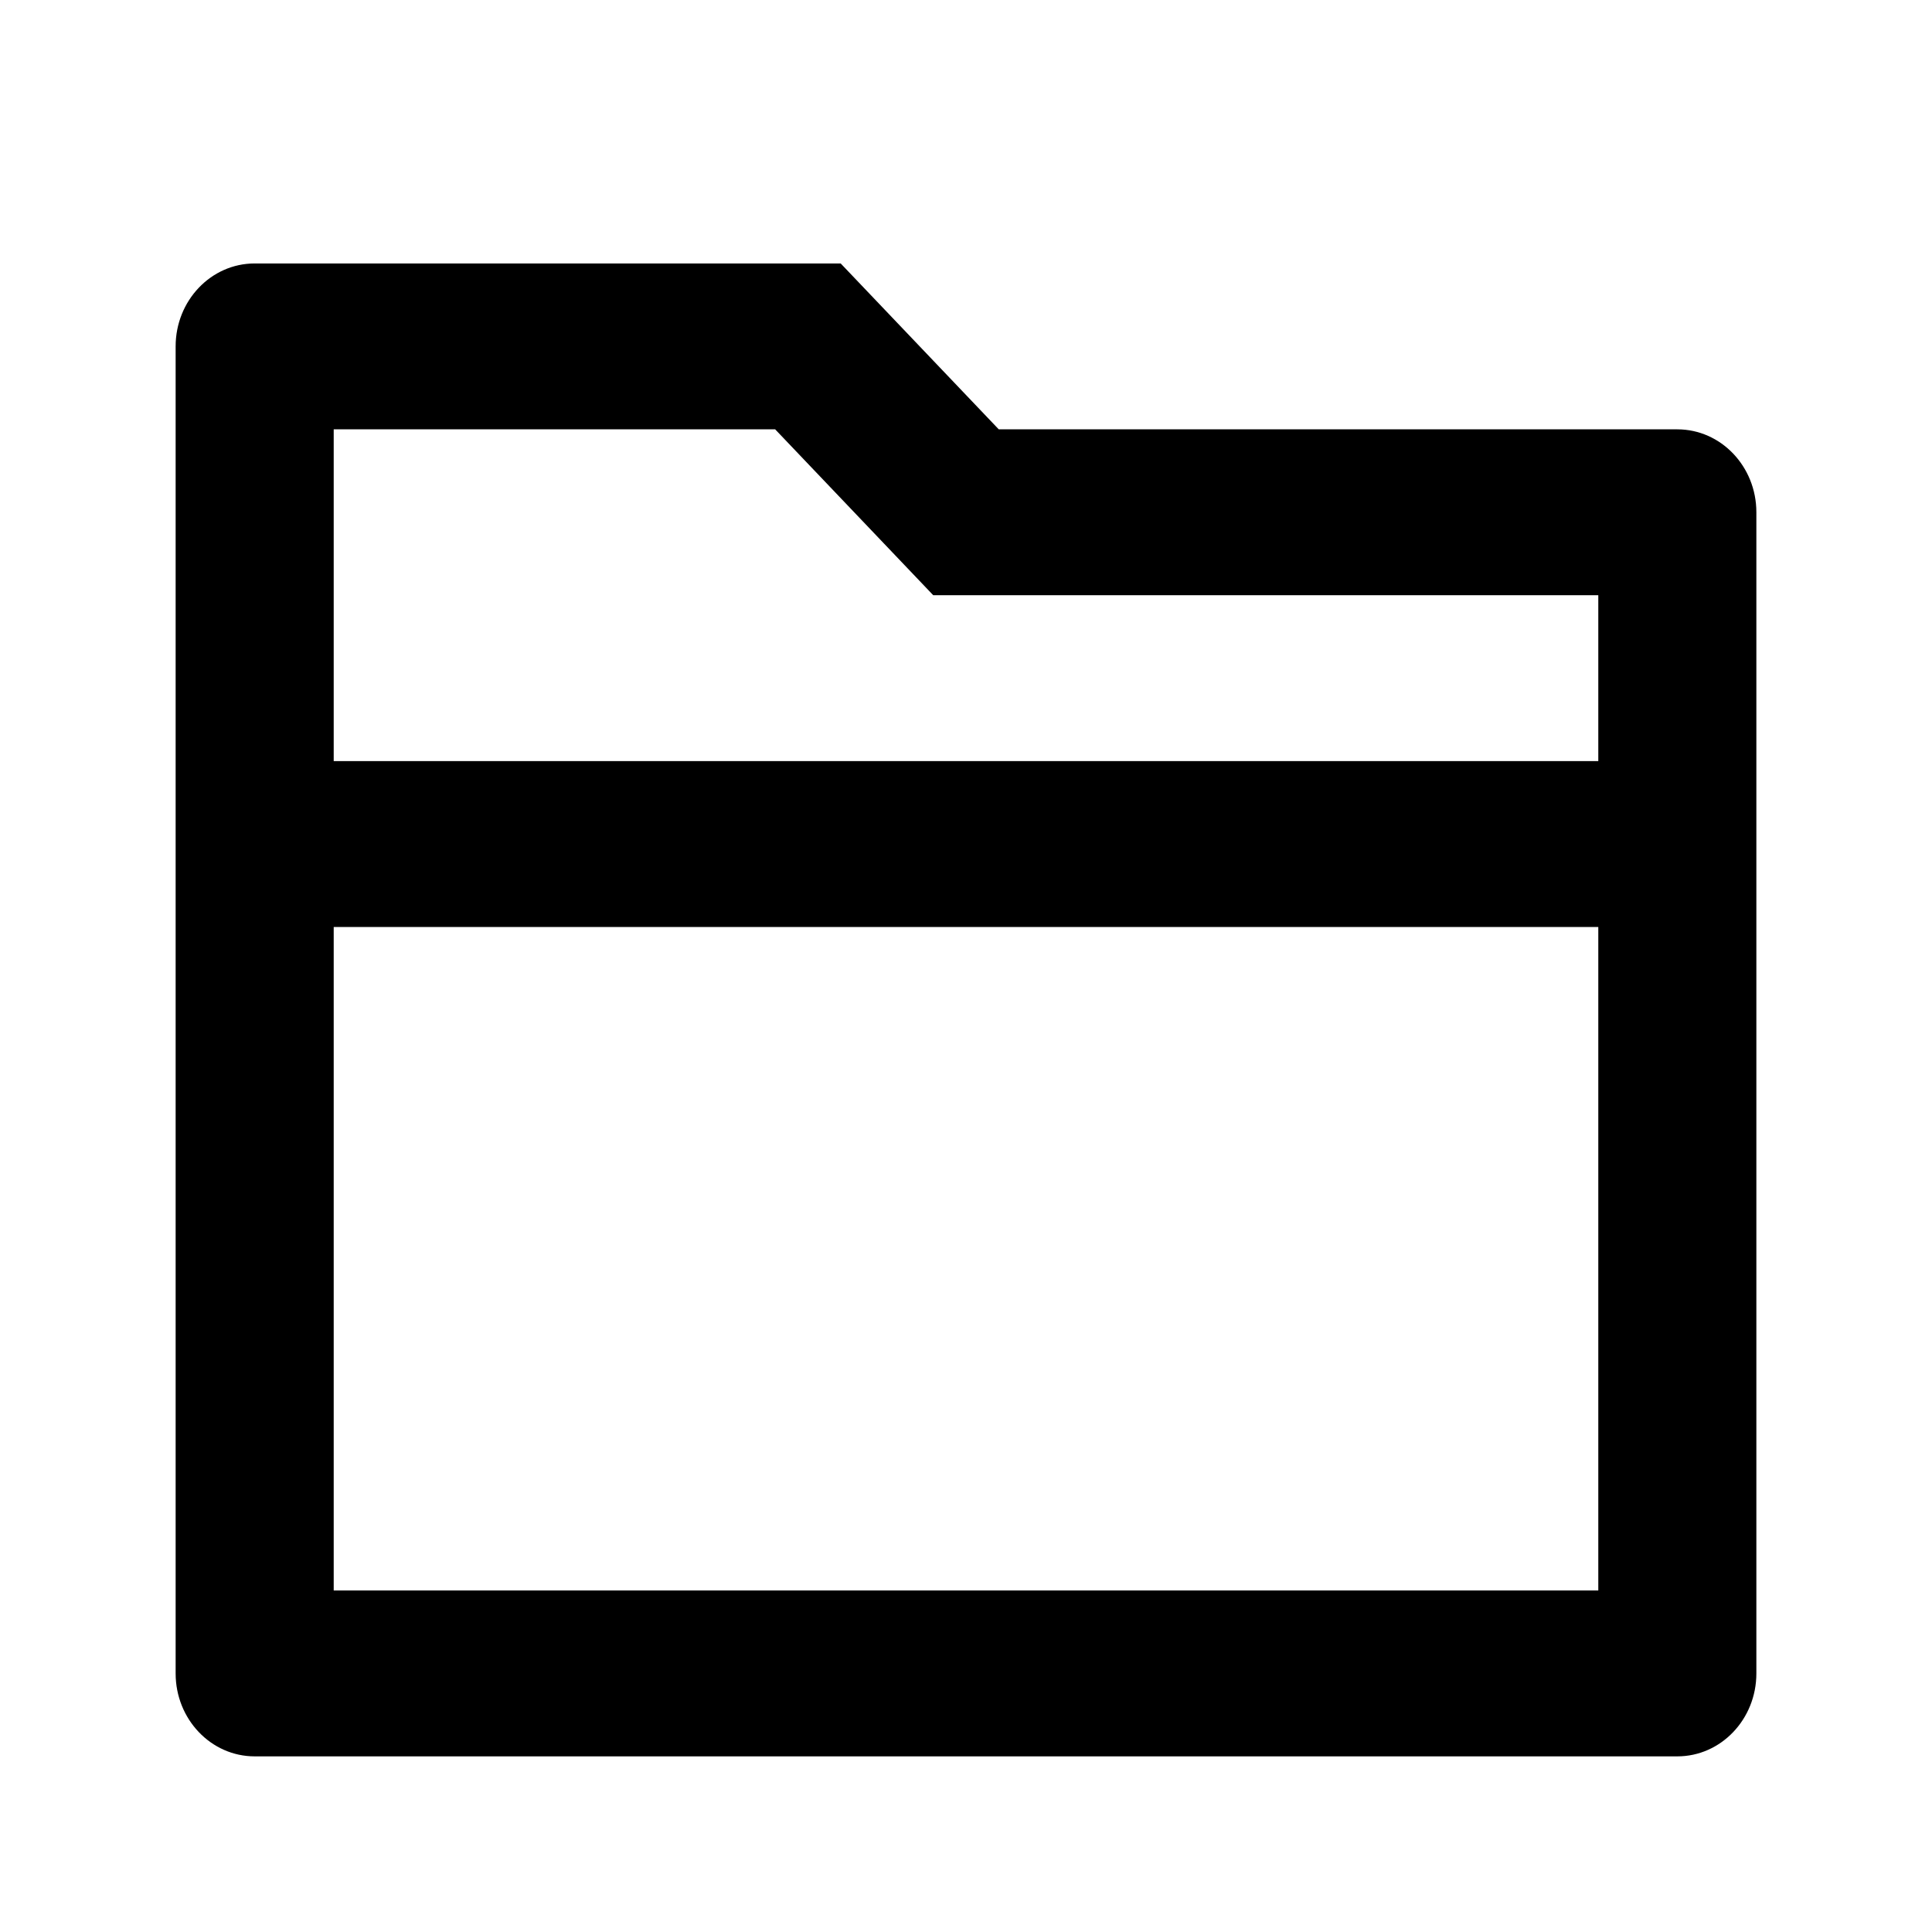
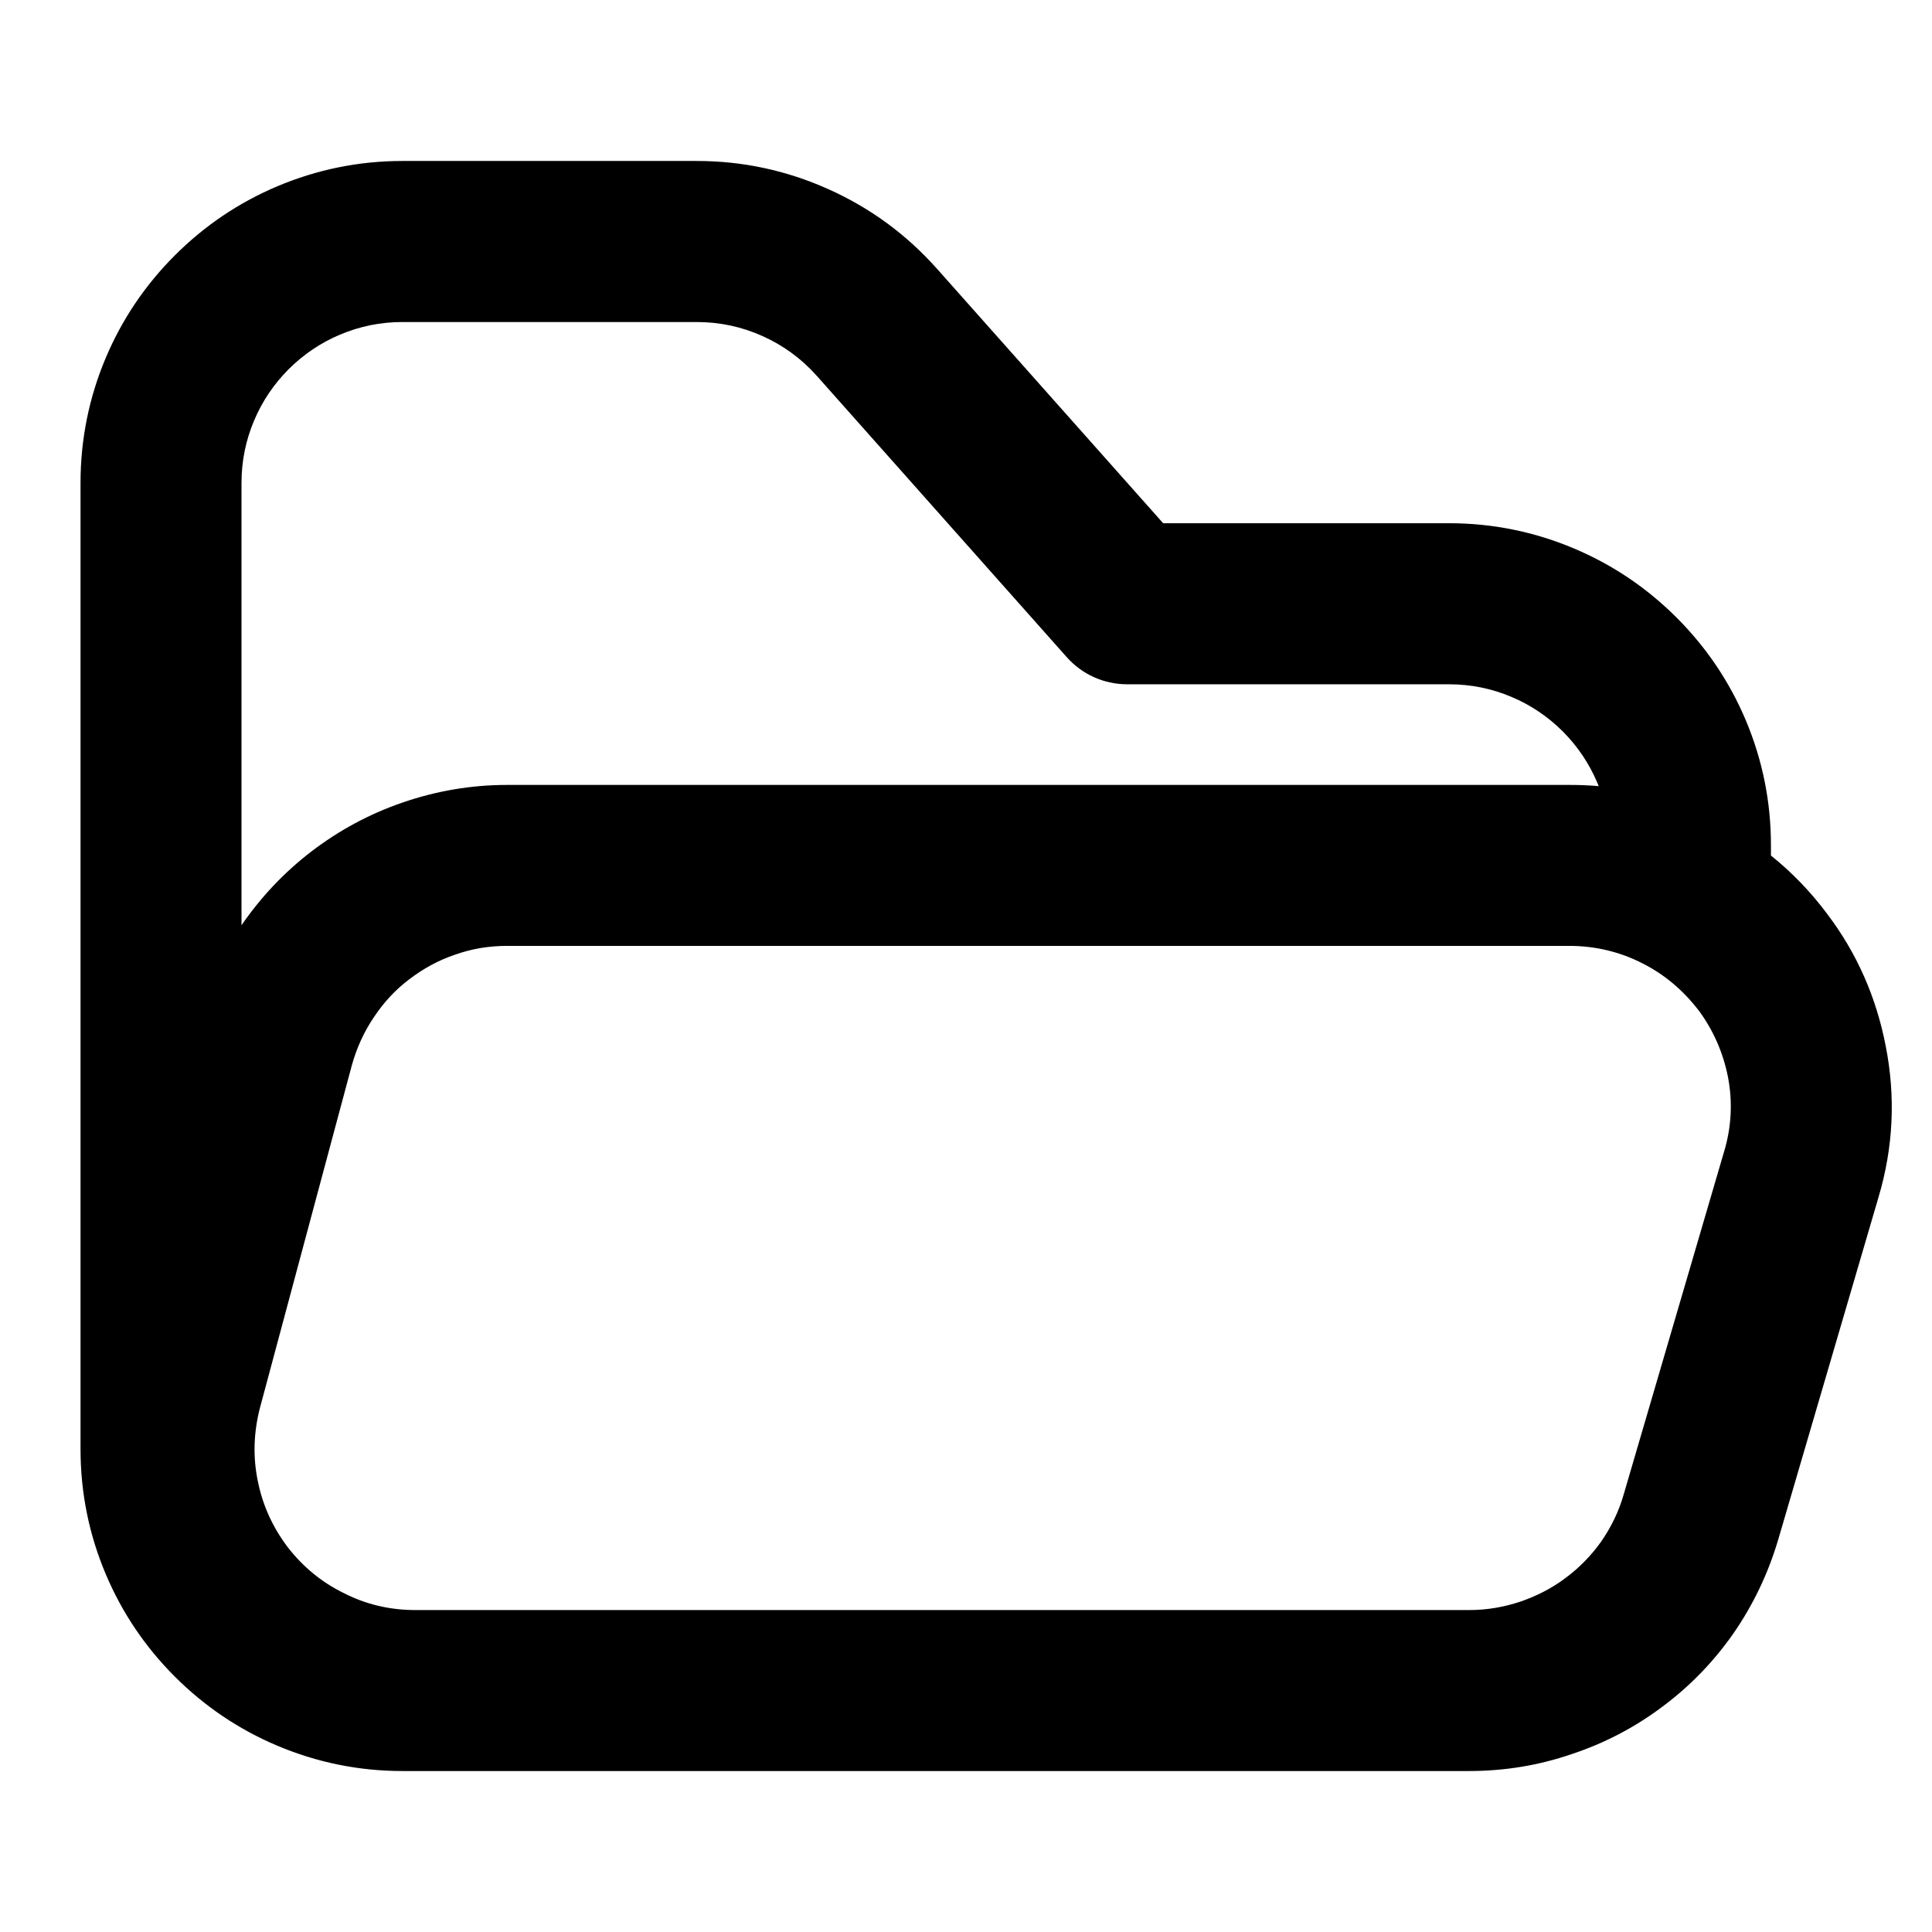
<svg xmlns="http://www.w3.org/2000/svg" width="22" height="22" viewBox="0 0 22 22" fill="none">
-   <path d="M11.373 4.889L19.1 4.889C19.597 4.889 20 5.312 20 5.833L20 19.056C20 19.577 19.597 20 19.1 20L2.9 20C2.403 20 2 19.577 2 19.056L2 3.944C2 3.423 2.403 3 2.9 3L9.573 3L11.373 4.889ZM18.2 10.556L3.8 10.556L3.8 18.111L18.2 18.111L18.2 10.556ZM18.2 8.667L18.2 6.778L10.627 6.778L8.827 4.889L3.8 4.889L3.8 8.667L18.2 8.667Z" fill="#000000">
+   <path d="M0.917 16.5L0.917 5.5C0.917 5.004 1.013 4.528 1.205 4.073C1.391 3.634 1.653 3.246 1.991 2.908C2.329 2.57 2.717 2.308 3.156 2.122C3.611 1.93 4.087 1.833 4.583 1.833L7.934 1.833C8.456 1.833 8.956 1.94 9.433 2.154C9.911 2.368 10.323 2.671 10.671 3.062L13.245 5.958L16.5 5.958C16.997 5.958 17.472 6.055 17.927 6.247C18.366 6.433 18.754 6.695 19.092 7.033C19.43 7.371 19.692 7.759 19.878 8.198C20.07 8.653 20.166 9.129 20.166 9.625L20.166 9.742C20.405 9.934 20.619 10.155 20.808 10.409C21.148 10.858 21.367 11.362 21.473 11.912C21.587 12.49 21.56 13.067 21.39 13.636L20.249 17.531C20.135 17.916 19.965 18.274 19.736 18.604C19.511 18.925 19.241 19.204 18.925 19.438C18.613 19.672 18.269 19.851 17.898 19.974C17.522 20.103 17.133 20.167 16.729 20.167L4.583 20.167C4.087 20.167 3.611 20.07 3.156 19.878C2.717 19.692 2.329 19.43 1.991 19.092C1.653 18.754 1.391 18.366 1.205 17.927C1.013 17.473 0.917 16.997 0.917 16.5ZM2.75 10.536C2.972 10.214 3.233 9.937 3.543 9.698C3.859 9.456 4.207 9.268 4.583 9.139C4.968 9.006 5.367 8.938 5.775 8.938L17.87 8.938C17.983 8.938 18.095 8.942 18.205 8.952C18.2 8.939 18.195 8.926 18.189 8.913C18.096 8.694 17.965 8.499 17.796 8.329C17.626 8.16 17.431 8.028 17.212 7.936C16.986 7.84 16.748 7.792 16.5 7.792L12.833 7.792C12.768 7.792 12.704 7.785 12.641 7.771C12.578 7.758 12.517 7.738 12.457 7.711C12.399 7.685 12.343 7.652 12.291 7.614C12.239 7.576 12.191 7.532 12.148 7.484L9.302 4.281C9.128 4.086 8.922 3.934 8.683 3.827C8.445 3.72 8.195 3.667 7.934 3.667L4.583 3.667C4.335 3.667 4.097 3.715 3.871 3.811C3.652 3.903 3.457 4.035 3.287 4.204C3.118 4.374 2.986 4.569 2.894 4.788C2.798 5.014 2.75 5.252 2.75 5.5L2.75 6.875L2.75 10.536ZM19.676 12.261C19.621 11.986 19.511 11.733 19.342 11.504C19.168 11.28 18.961 11.101 18.709 10.973C18.453 10.84 18.168 10.771 17.87 10.771L5.775 10.771C5.569 10.771 5.372 10.803 5.179 10.872C4.991 10.936 4.822 11.028 4.661 11.151C4.501 11.271 4.368 11.417 4.258 11.582C4.143 11.752 4.061 11.935 4.006 12.132L2.961 16.028C2.887 16.312 2.878 16.596 2.938 16.876C2.993 17.146 3.107 17.394 3.277 17.619C3.447 17.838 3.657 18.013 3.905 18.136C4.162 18.269 4.437 18.334 4.73 18.334L16.729 18.334C16.931 18.334 17.123 18.301 17.316 18.237C17.499 18.173 17.673 18.086 17.829 17.967C17.985 17.852 18.122 17.71 18.233 17.554C18.347 17.389 18.434 17.211 18.489 17.018L19.63 13.122C19.718 12.834 19.731 12.545 19.676 12.261Z" fill-rule="evenodd" fill="#000000">
</path>
</svg>
